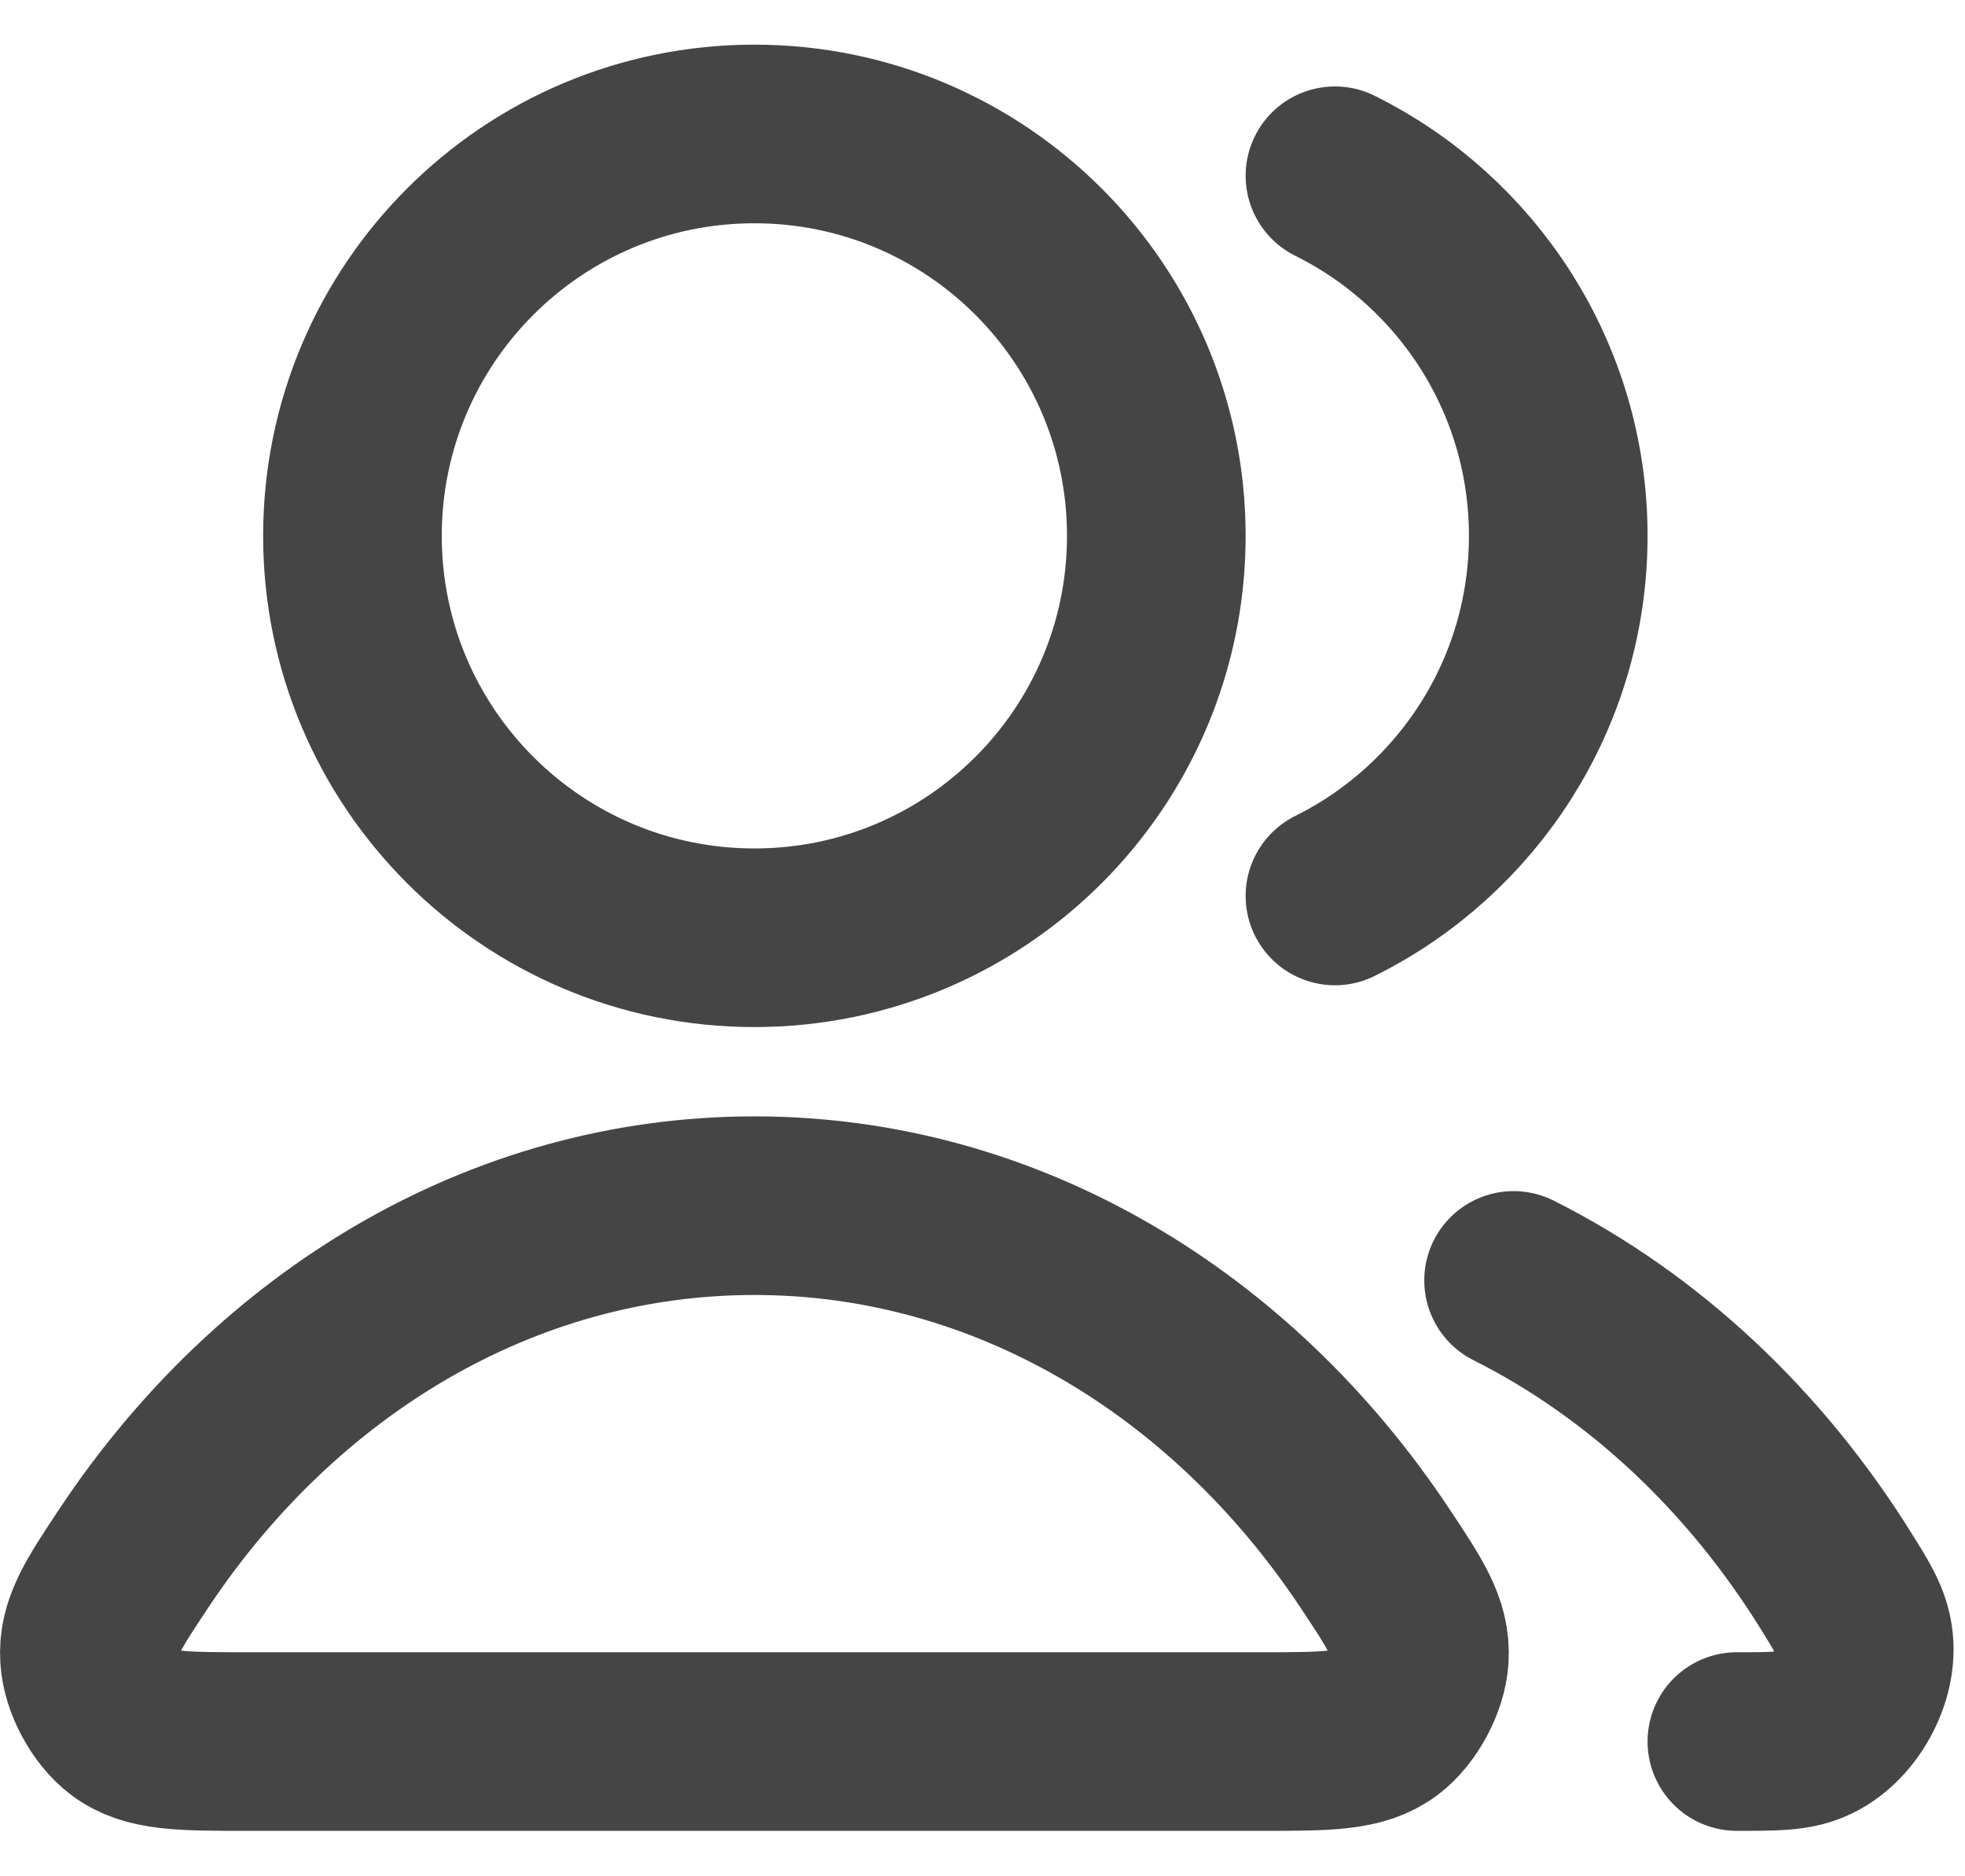
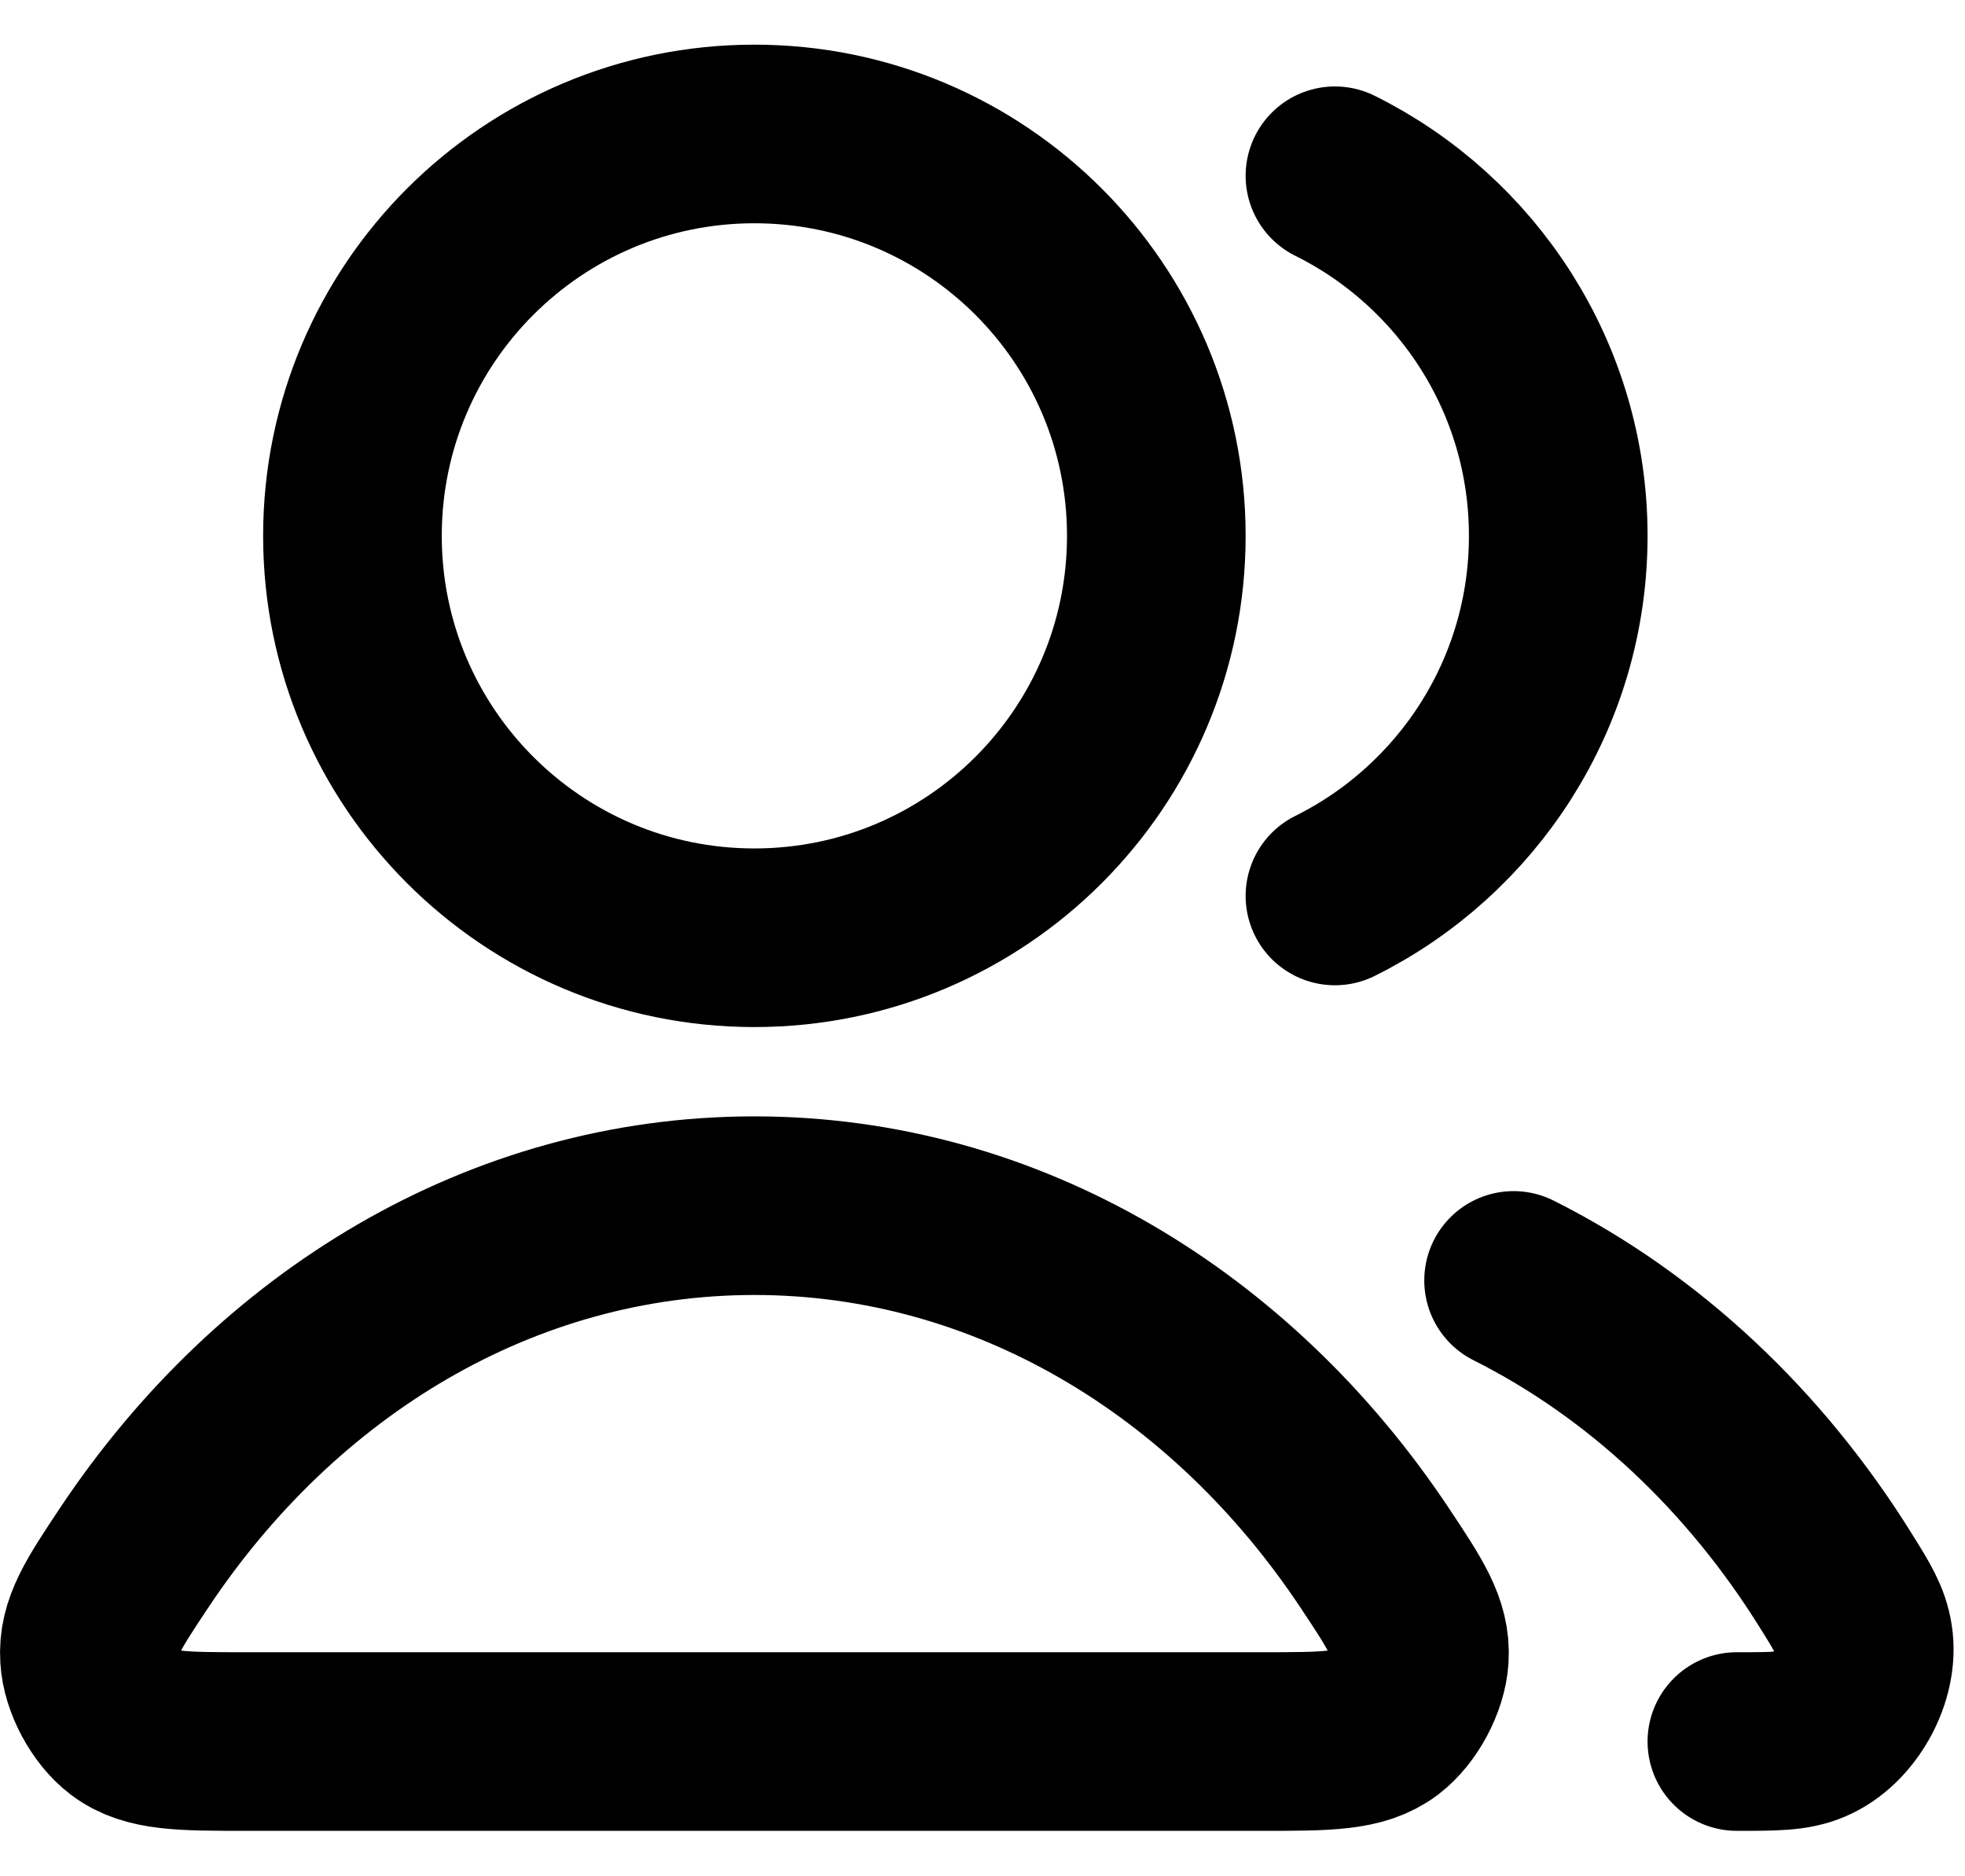
<svg xmlns="http://www.w3.org/2000/svg" width="22" height="21" viewBox="0 0 22 21" fill="none">
-   <path d="M16.946 14.337C18.402 15.068 19.65 16.242 20.561 17.71C20.742 18 20.832 18.146 20.863 18.347C20.927 18.756 20.647 19.259 20.266 19.42C20.079 19.5 19.868 19.5 19.446 19.5M14.946 10.032C16.428 9.296 17.446 7.767 17.446 6C17.446 4.233 16.428 2.704 14.946 1.968M12.946 6C12.946 8.485 10.931 10.5 8.446 10.5C5.961 10.5 3.946 8.485 3.946 6C3.946 3.515 5.961 1.5 8.446 1.5C10.931 1.5 12.946 3.515 12.946 6ZM1.505 17.438C3.1 15.045 5.615 13.5 8.446 13.5C11.277 13.5 13.793 15.045 15.387 17.438C15.736 17.963 15.911 18.225 15.891 18.56C15.875 18.821 15.704 19.14 15.496 19.298C15.228 19.5 14.86 19.5 14.124 19.5H2.768C2.032 19.5 1.664 19.5 1.397 19.298C1.188 19.14 1.017 18.821 1.002 18.56C0.981 18.225 1.156 17.963 1.505 17.438Z" stroke="#454545" stroke-width="2" stroke-linecap="round" stroke-linejoin="round" />
+   <path d="M16.946 14.337C18.402 15.068 19.65 16.242 20.561 17.71C20.742 18 20.832 18.146 20.863 18.347C20.927 18.756 20.647 19.259 20.266 19.42C20.079 19.5 19.868 19.5 19.446 19.5M14.946 10.032C16.428 9.296 17.446 7.767 17.446 6C17.446 4.233 16.428 2.704 14.946 1.968M12.946 6C12.946 8.485 10.931 10.5 8.446 10.5C5.961 10.5 3.946 8.485 3.946 6C3.946 3.515 5.961 1.5 8.446 1.5C10.931 1.5 12.946 3.515 12.946 6ZM1.505 17.438C3.1 15.045 5.615 13.5 8.446 13.5C11.277 13.5 13.793 15.045 15.387 17.438C15.736 17.963 15.911 18.225 15.891 18.56C15.875 18.821 15.704 19.14 15.496 19.298C15.228 19.5 14.86 19.5 14.124 19.5H2.768C2.032 19.5 1.664 19.5 1.397 19.298C1.188 19.14 1.017 18.821 1.002 18.56C0.981 18.225 1.156 17.963 1.505 17.438Z" stroke="currentColor" stroke-width="2" stroke-linecap="round" stroke-linejoin="round" />
</svg>
